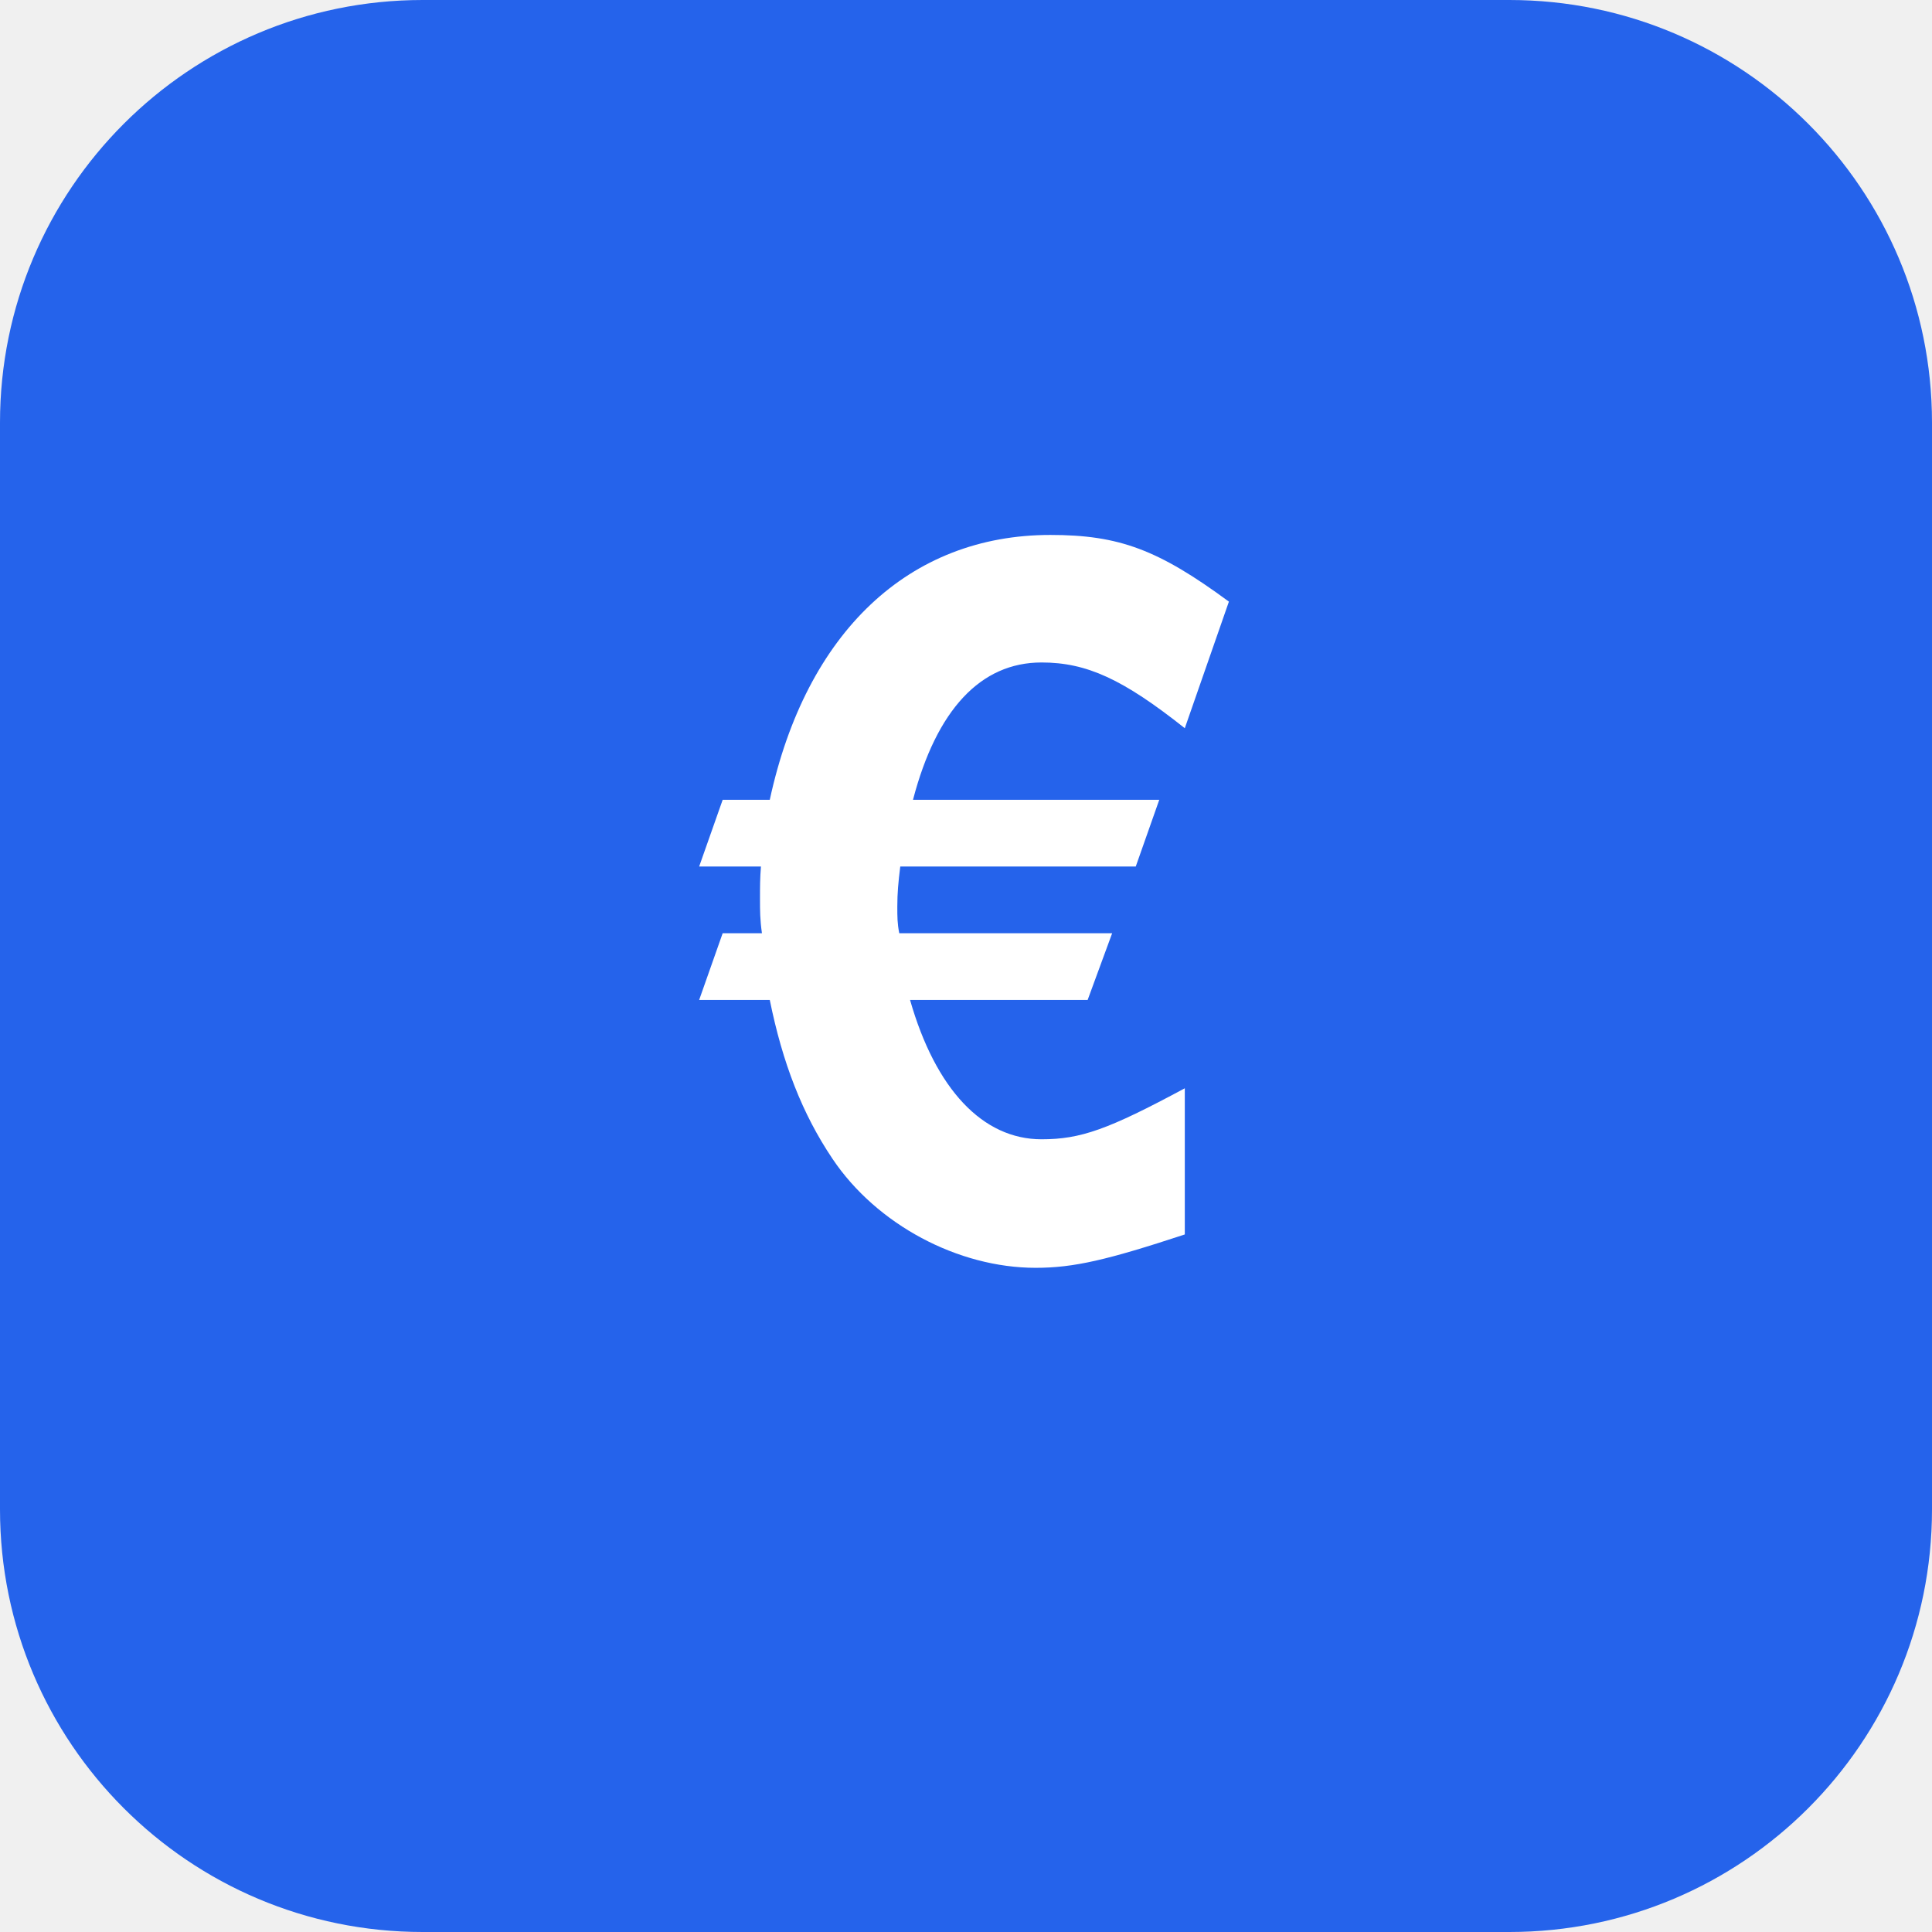
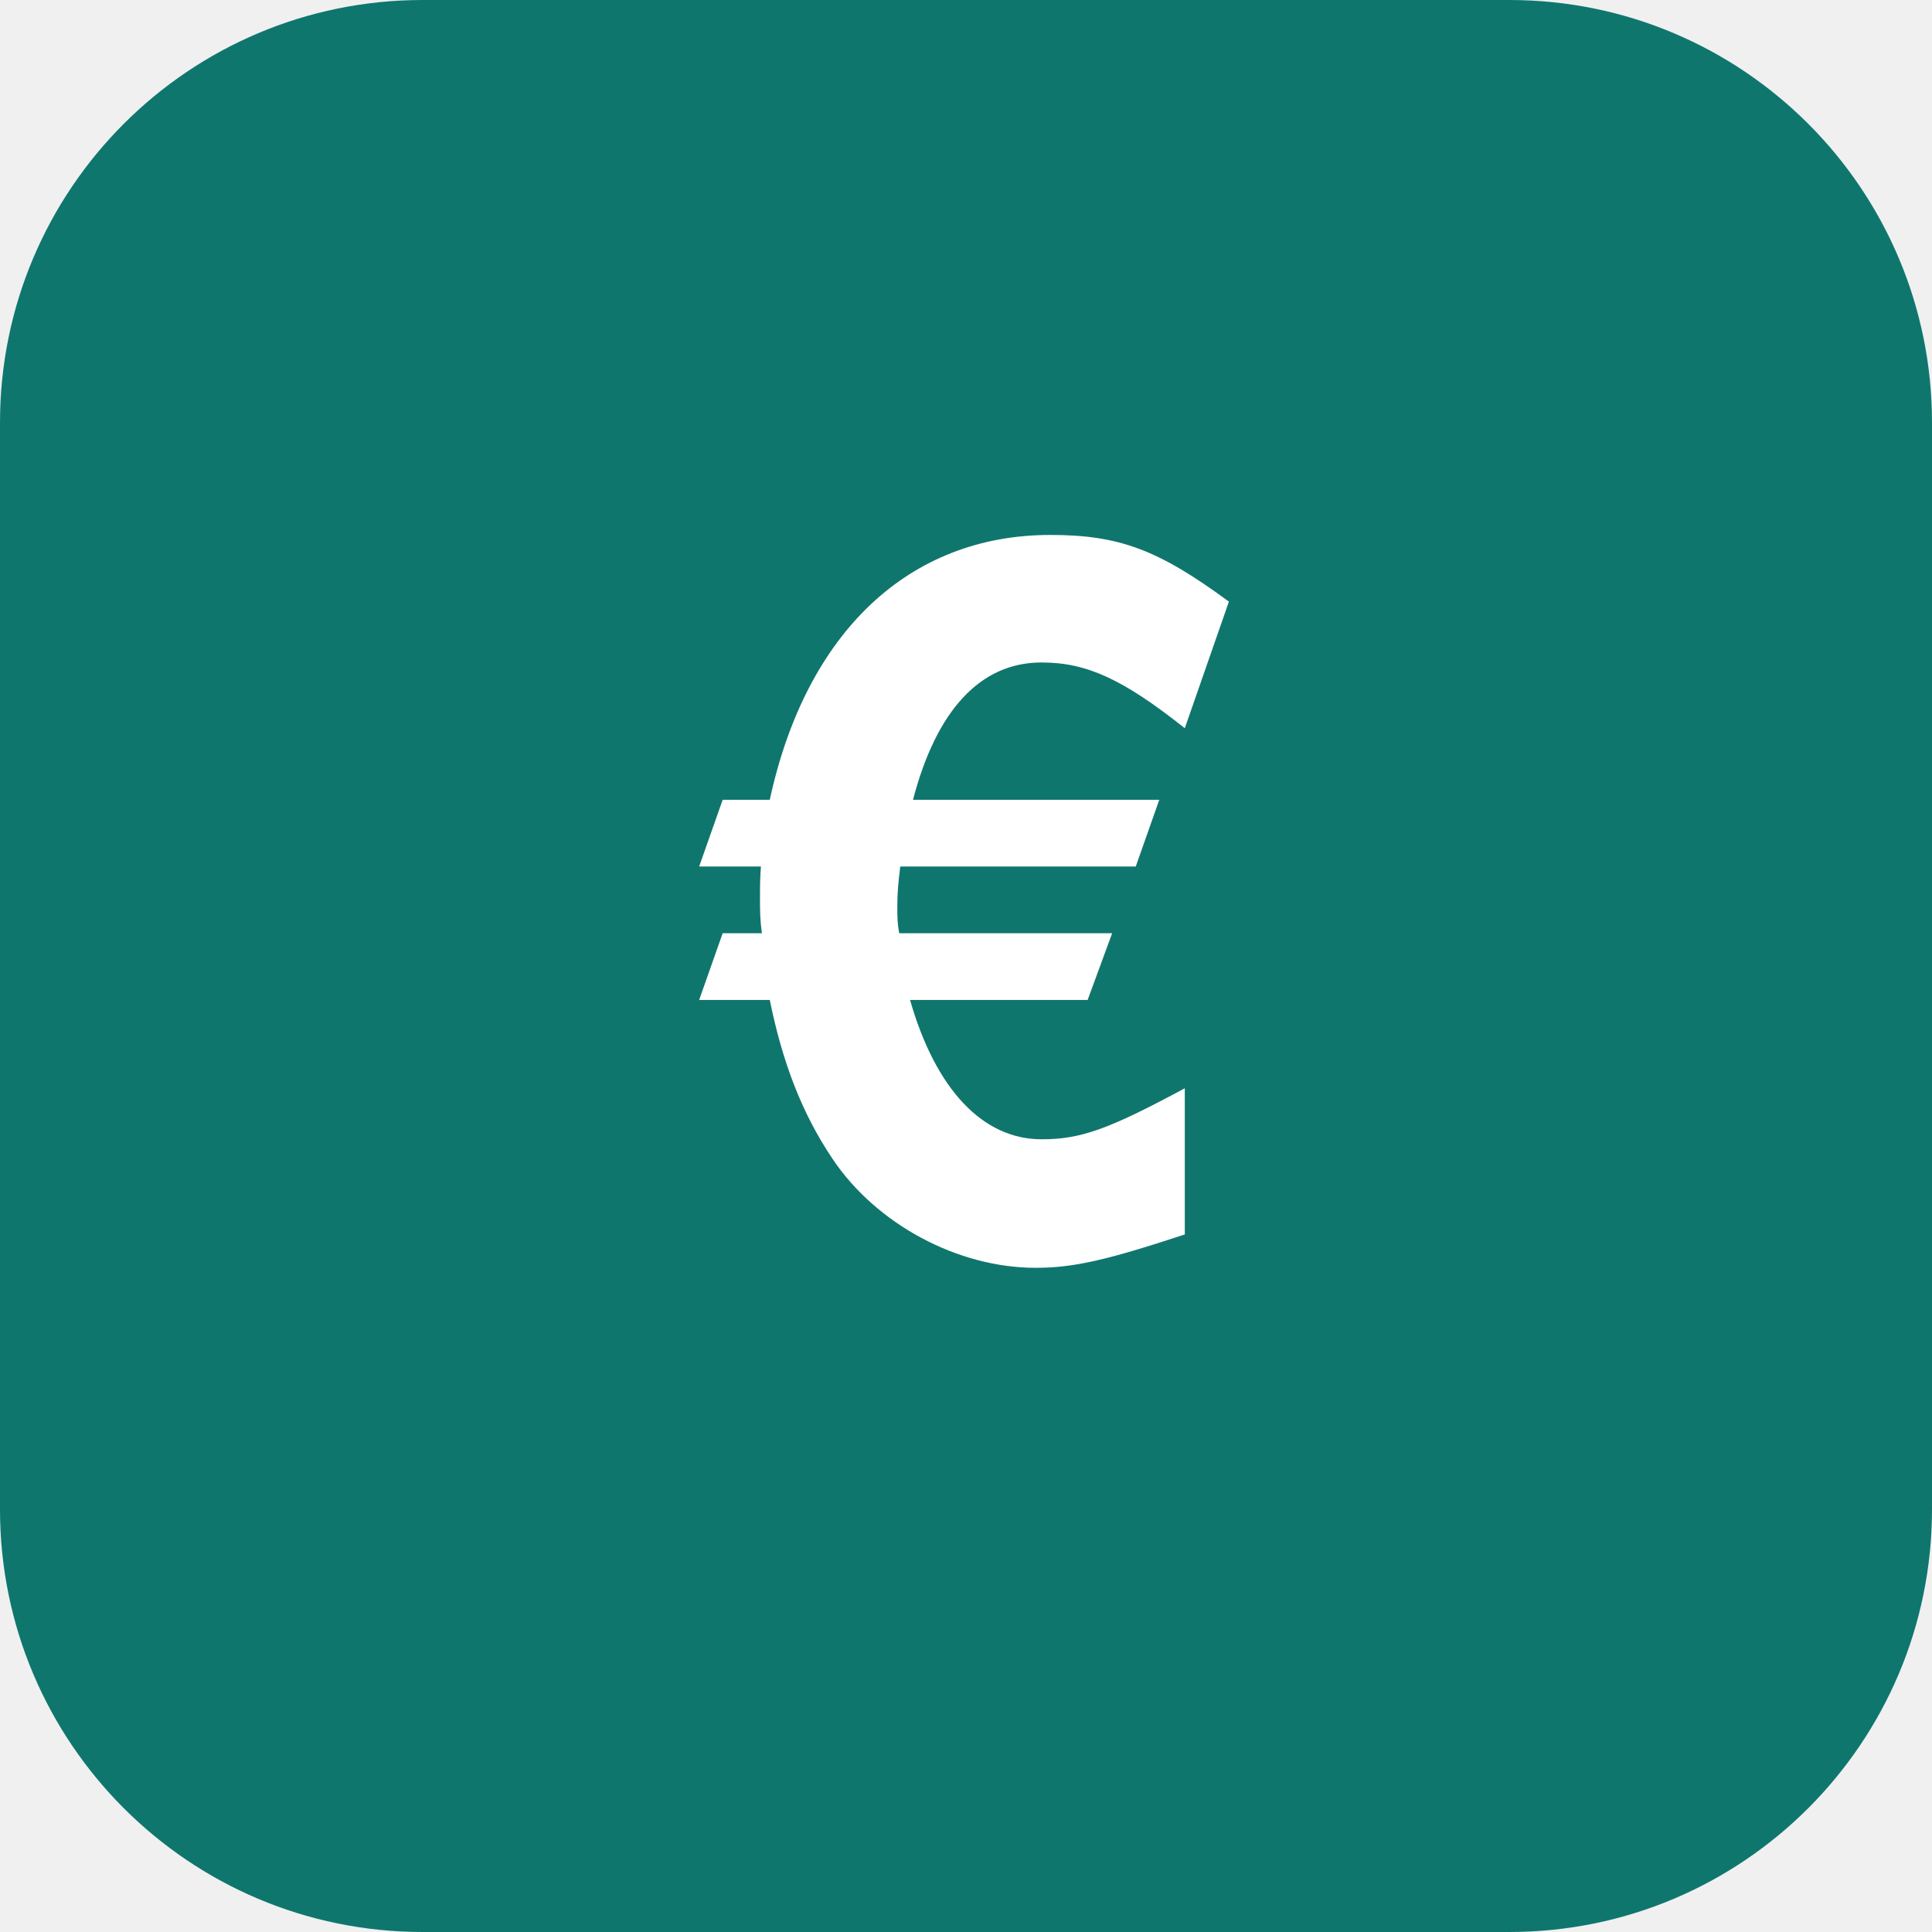
<svg xmlns="http://www.w3.org/2000/svg" viewBox="0 0 512 512">
-   <rect width="512" height="512" rx="112" fill="#2563eb" />
+   <rect width="512" height="512" rx="112" fill="#0f766e" />
  <text x="256" y="330" text-anchor="middle" font-family="-apple-system, Helvetica, Arial, sans-serif" font-size="260" font-weight="700" fill="#ffffff">€</text>
</svg>
